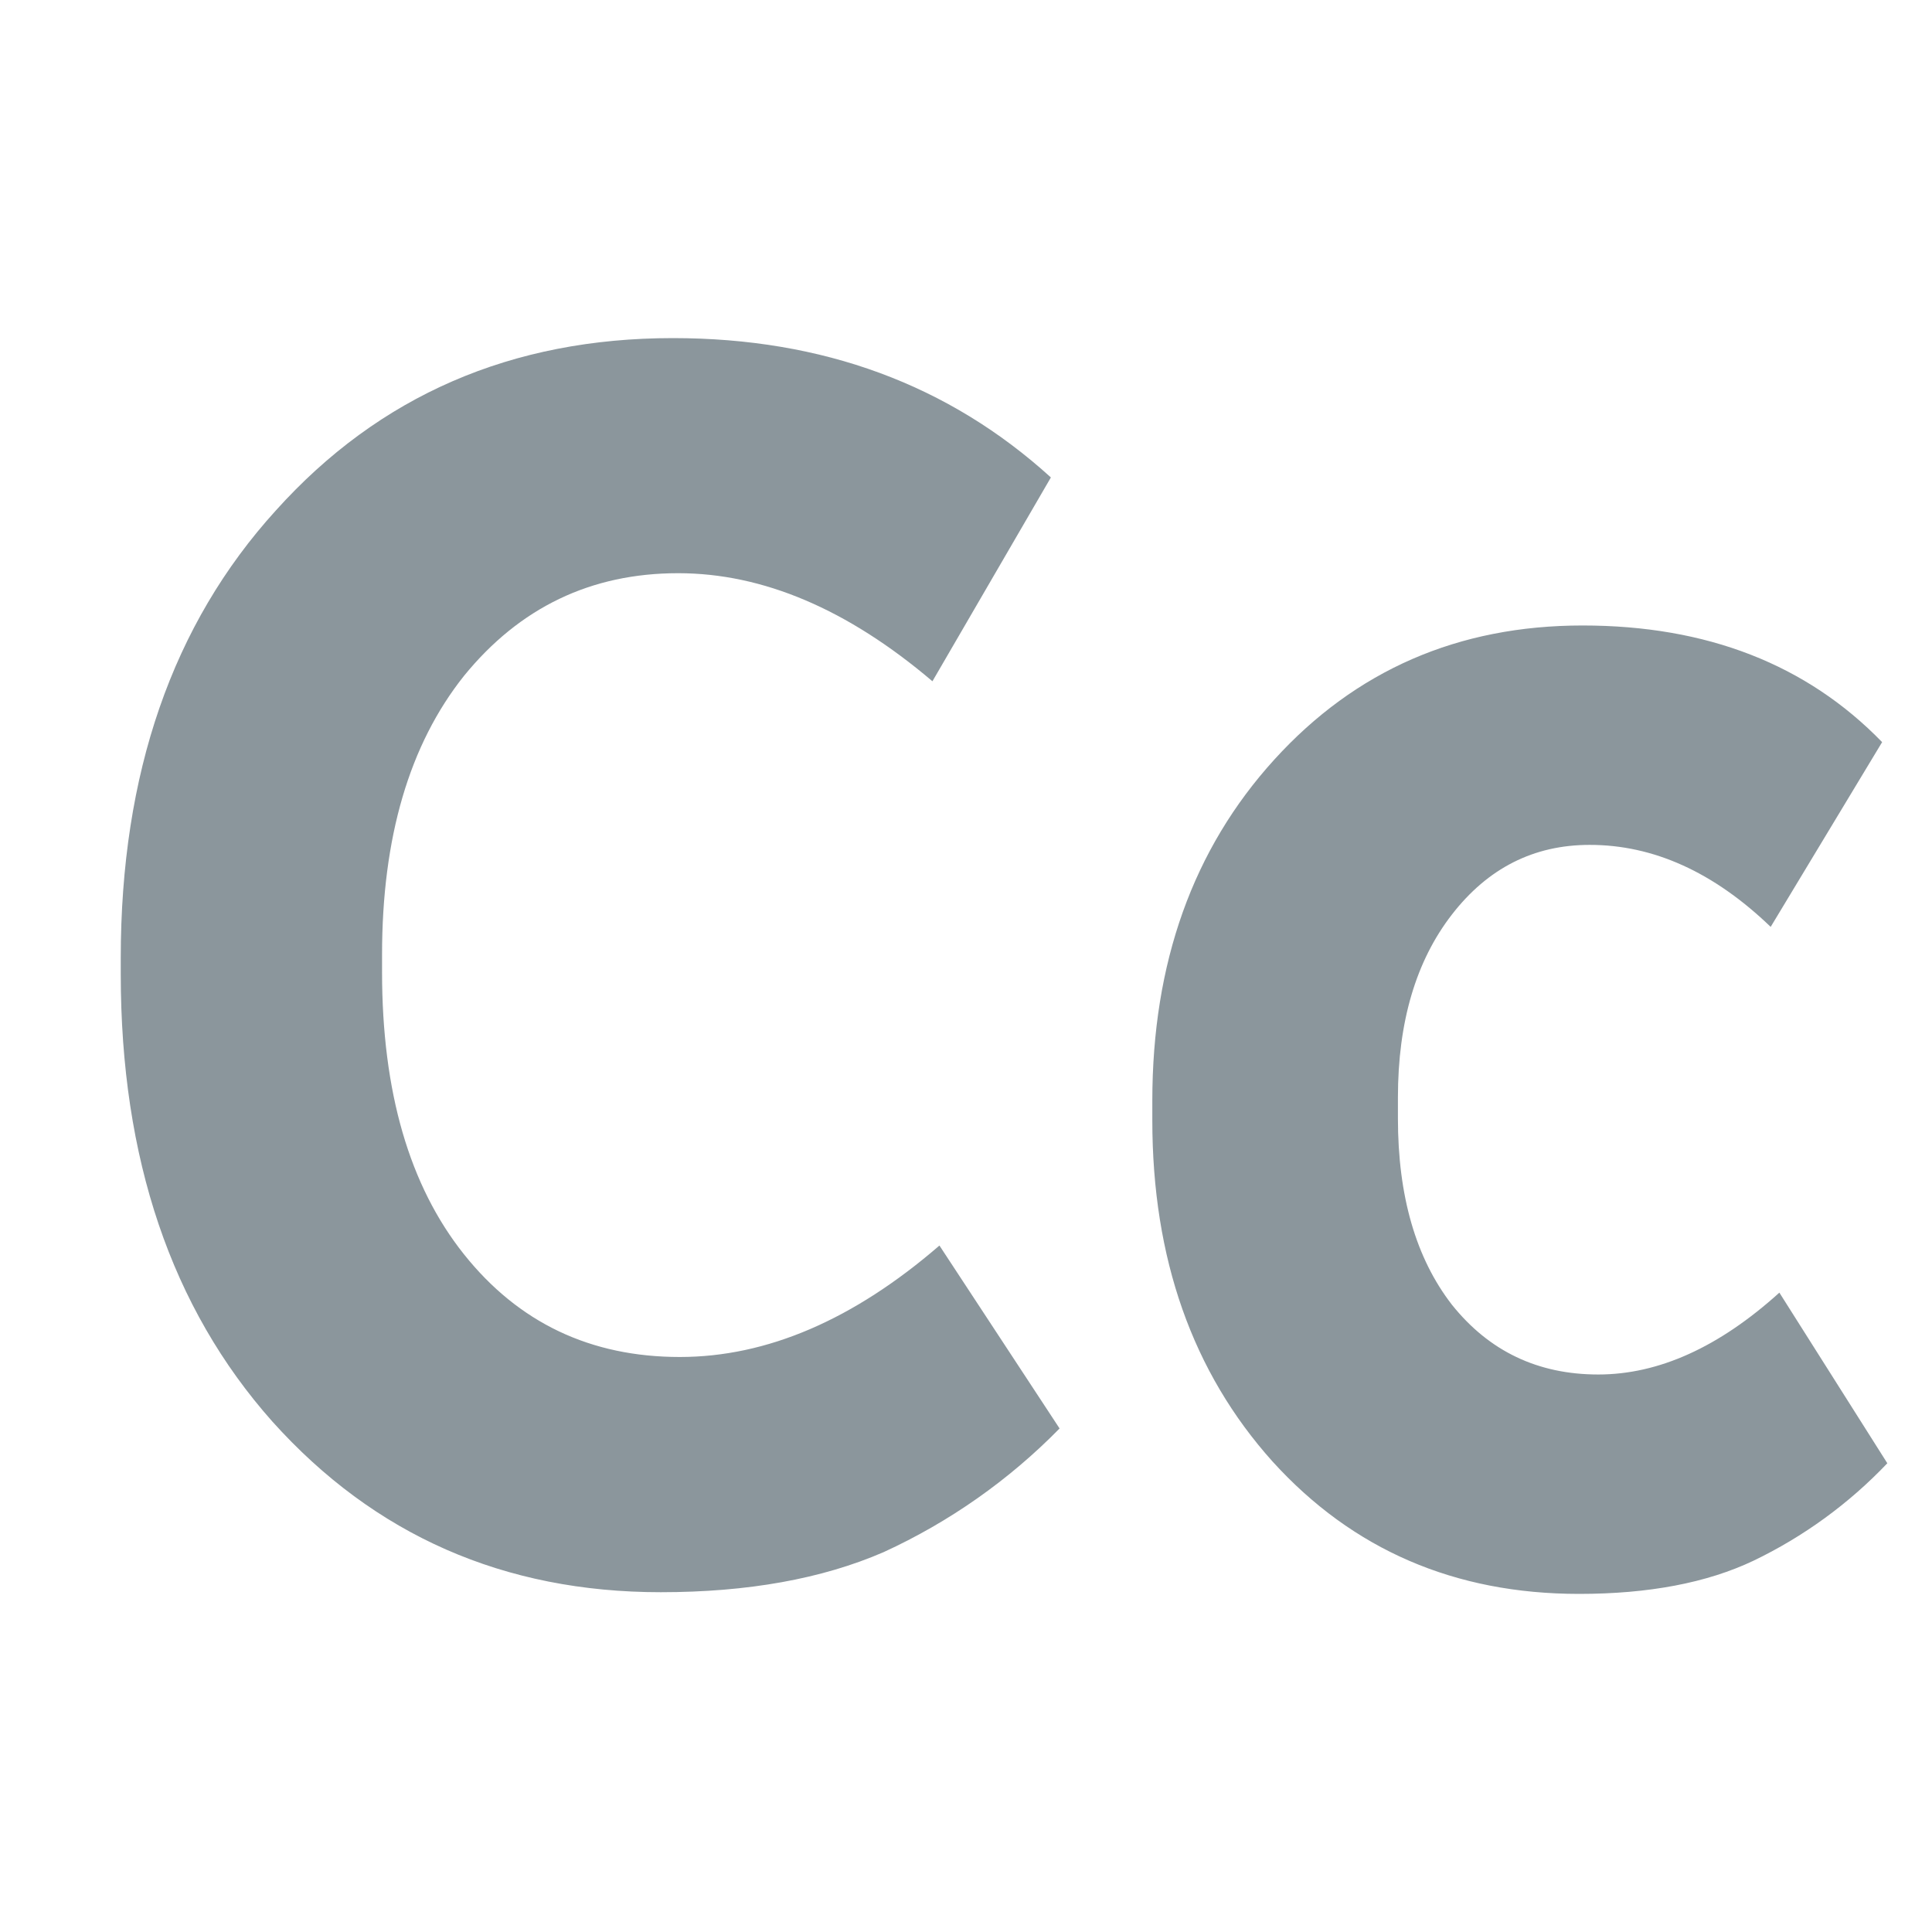
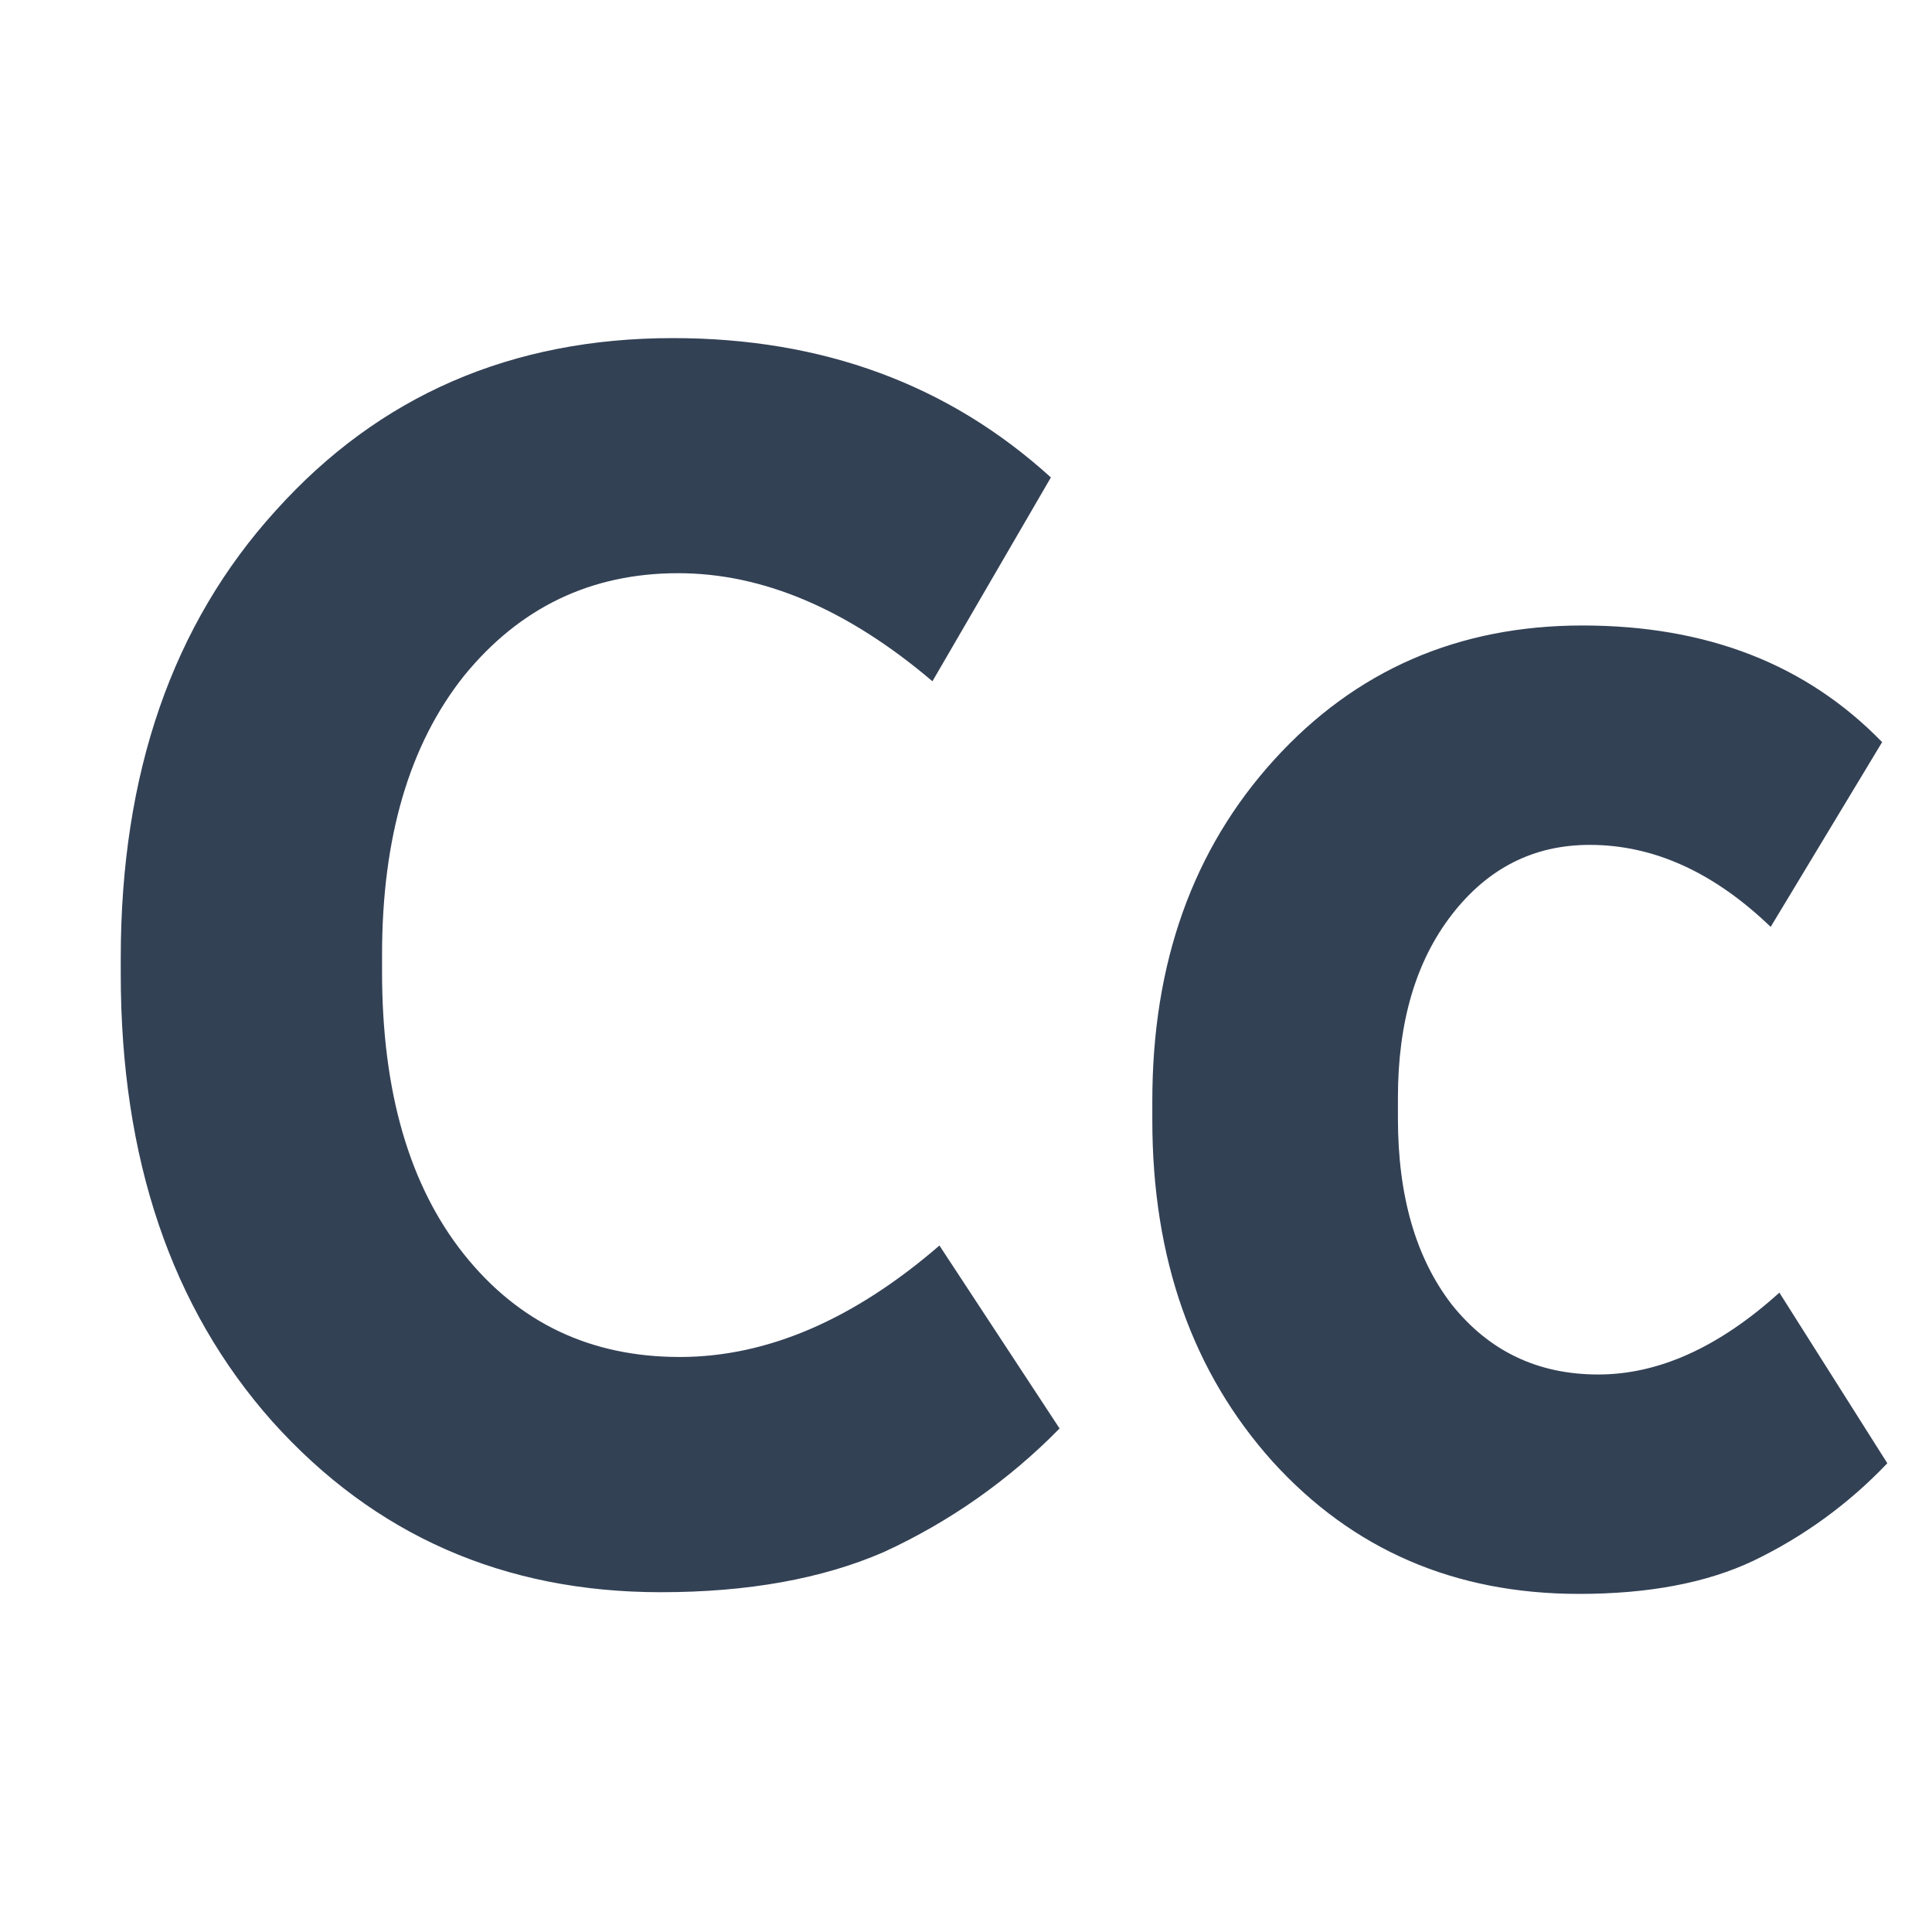
<svg xmlns="http://www.w3.org/2000/svg" width="16" height="16" viewBox="0 0 16 16" fill="none">
-   <path d="M8.775 11.83a4.9 4.9 0 0 1-1.457 1.024q-.765.332-1.846.332-1.947 0-3.217-1.414Q1 10.359 1 8.065v-.13q0-2.294 1.284-3.707Q3.568 2.8 5.573 2.8q1.86 0 3.13 1.154l-.981 1.688q-1.053-.895-2.106-.895-1.082 0-1.774.851-.678.852-.678 2.308v.144q0 1.486.678 2.337t1.788.851q1.082 0 2.15-.923zm6.855.288a3.8 3.8 0 0 1-1.11.808q-.578.274-1.443.274-1.543 0-2.538-1.096-.996-1.11-.996-2.827v-.16q0-1.715 1.01-2.826t2.553-1.111 2.481.966l-.923 1.53q-.707-.68-1.5-.679-.693 0-1.14.577t-.447 1.515v.173q0 .966.447 1.543.462.578 1.212.578t1.5-.678z" fill="#7f8b91" fill-opacity=".9" />
+   <path d="M8.775 11.83a4.9 4.9 0 0 1-1.457 1.024q-.765.332-1.846.332-1.947 0-3.217-1.414Q1 10.359 1 8.065v-.13q0-2.294 1.284-3.707Q3.568 2.8 5.573 2.8q1.86 0 3.13 1.154l-.981 1.688q-1.053-.895-2.106-.895-1.082 0-1.774.851-.678.852-.678 2.308v.144q0 1.486.678 2.337t1.788.851q1.082 0 2.15-.923zm6.855.288a3.8 3.8 0 0 1-1.11.808q-.578.274-1.443.274-1.543 0-2.538-1.096-.996-1.11-.996-2.827v-.16q0-1.715 1.01-2.826t2.553-1.111 2.481.966l-.923 1.53q-.707-.68-1.5-.679-.693 0-1.14.577t-.447 1.515v.173q0 .966.447 1.543.462.578 1.212.578t1.5-.678z" fill="#334155" />
</svg>
